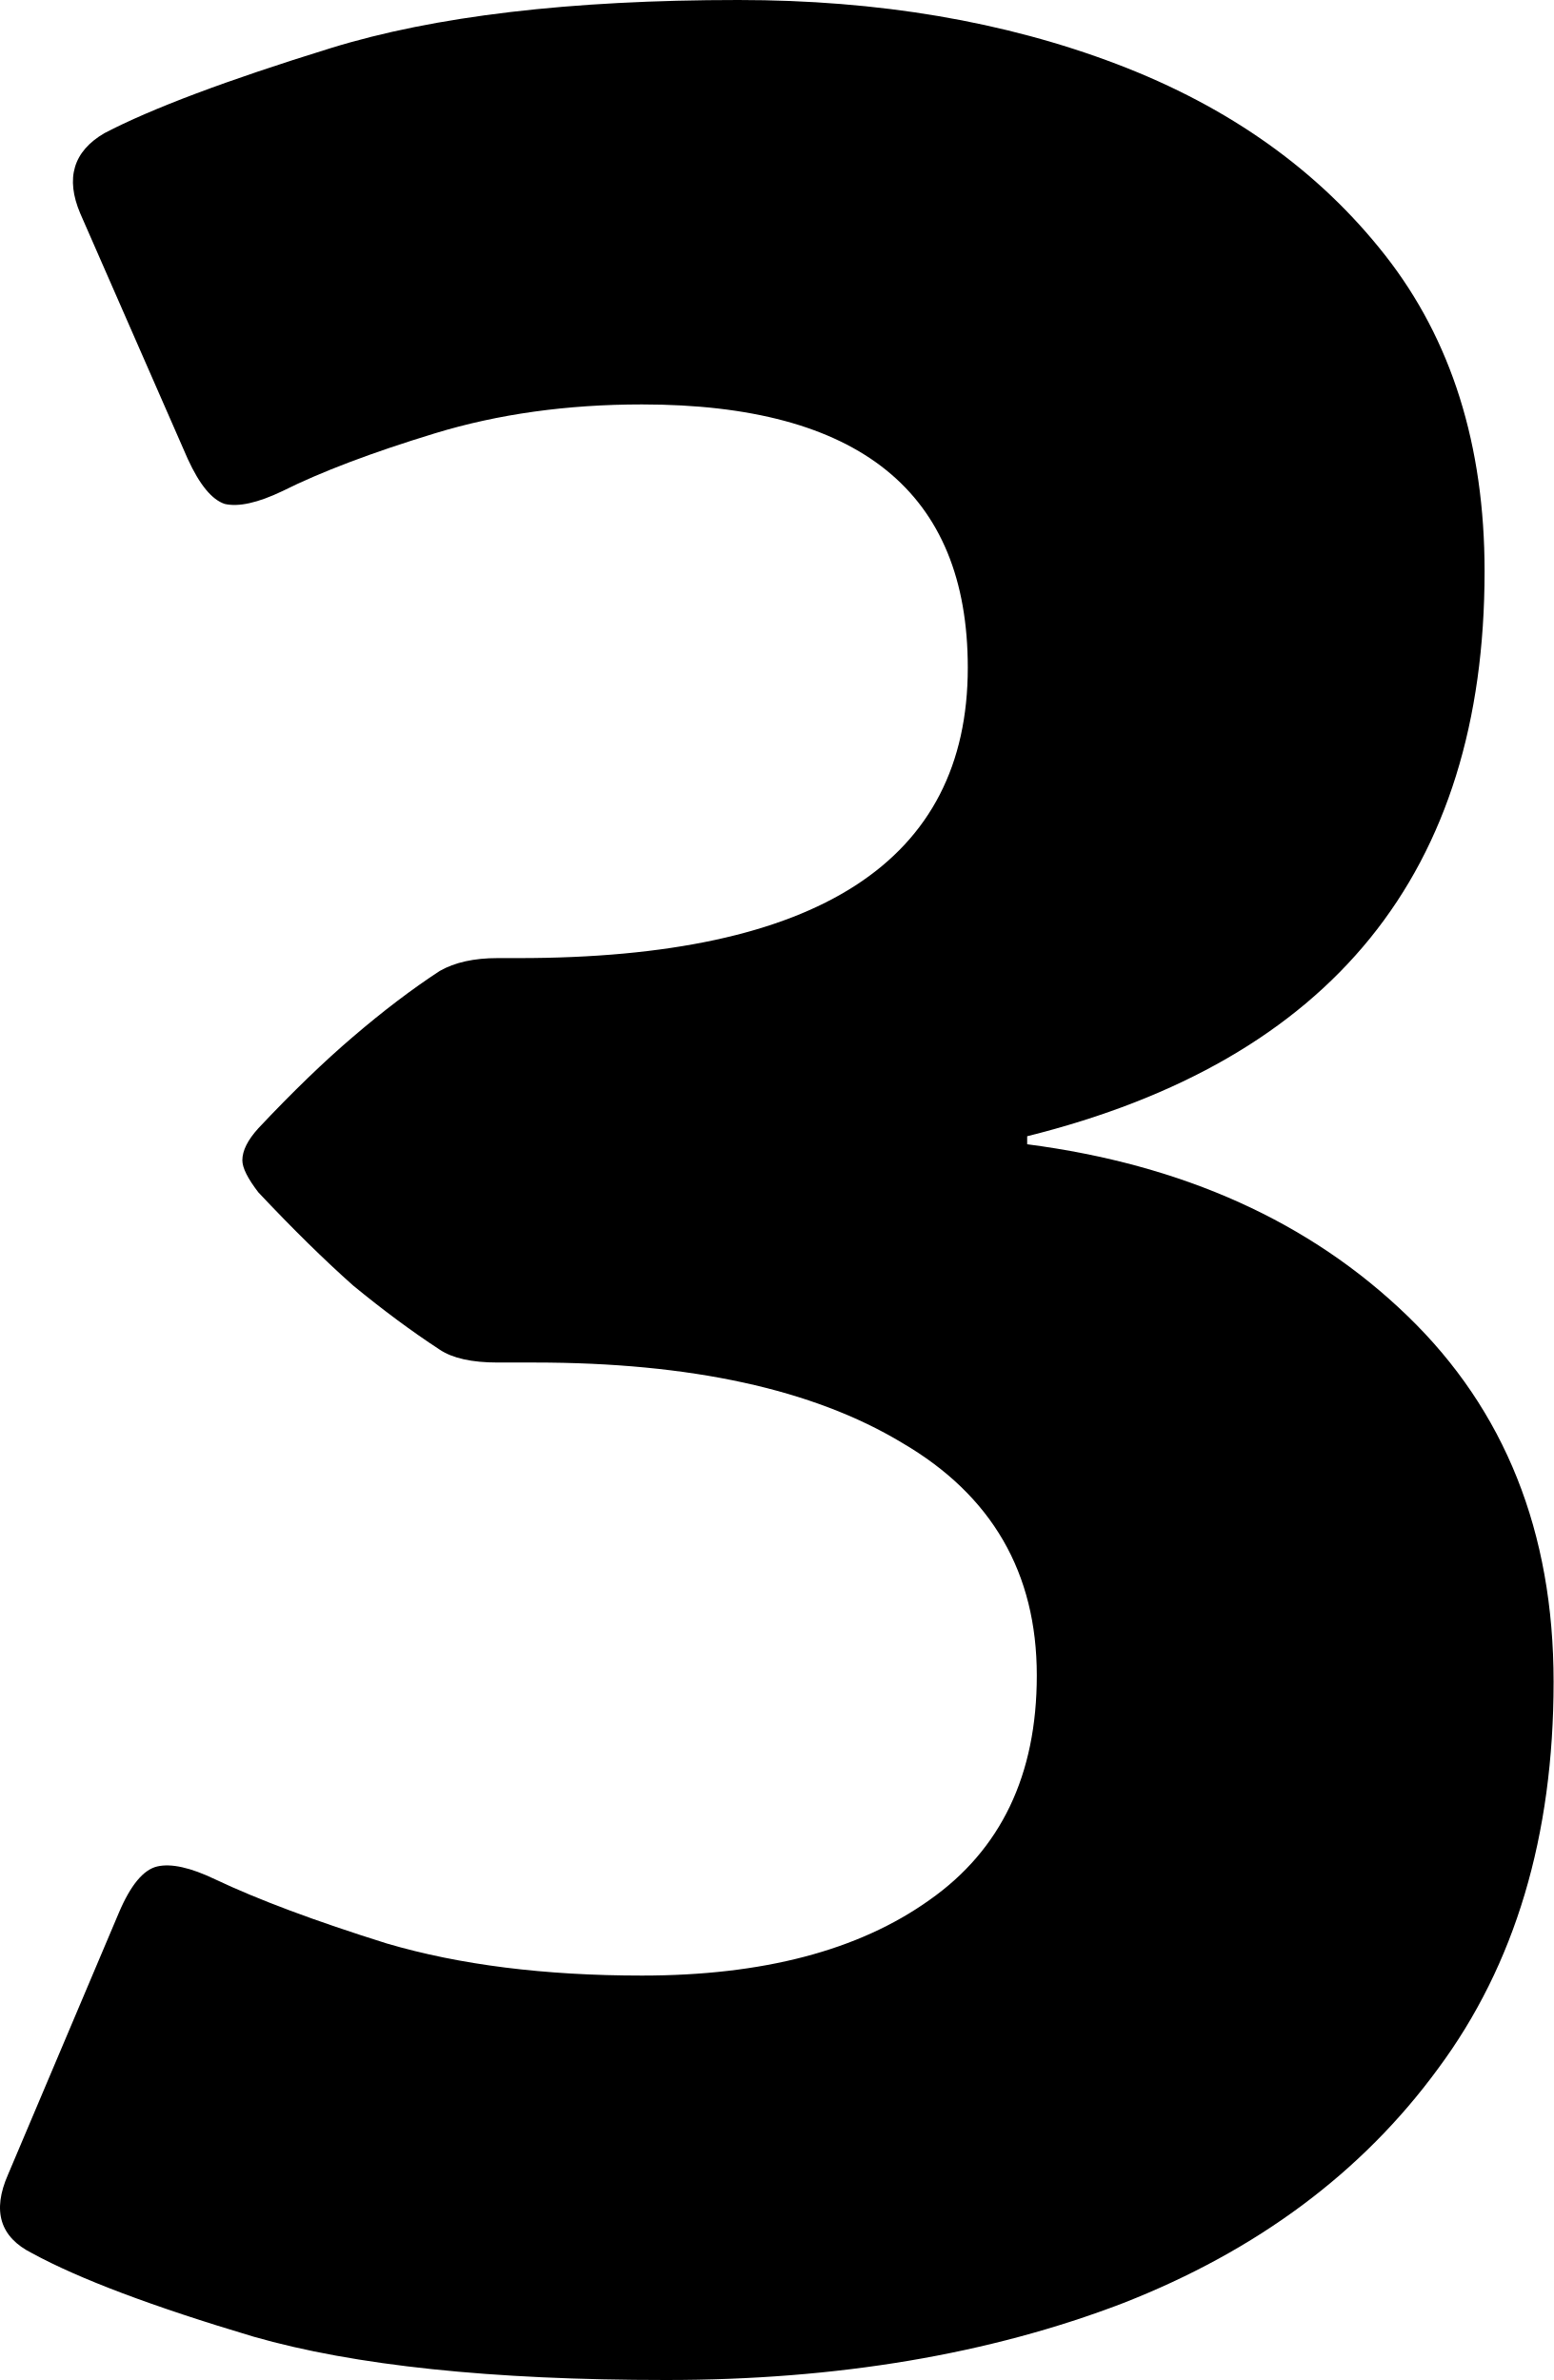
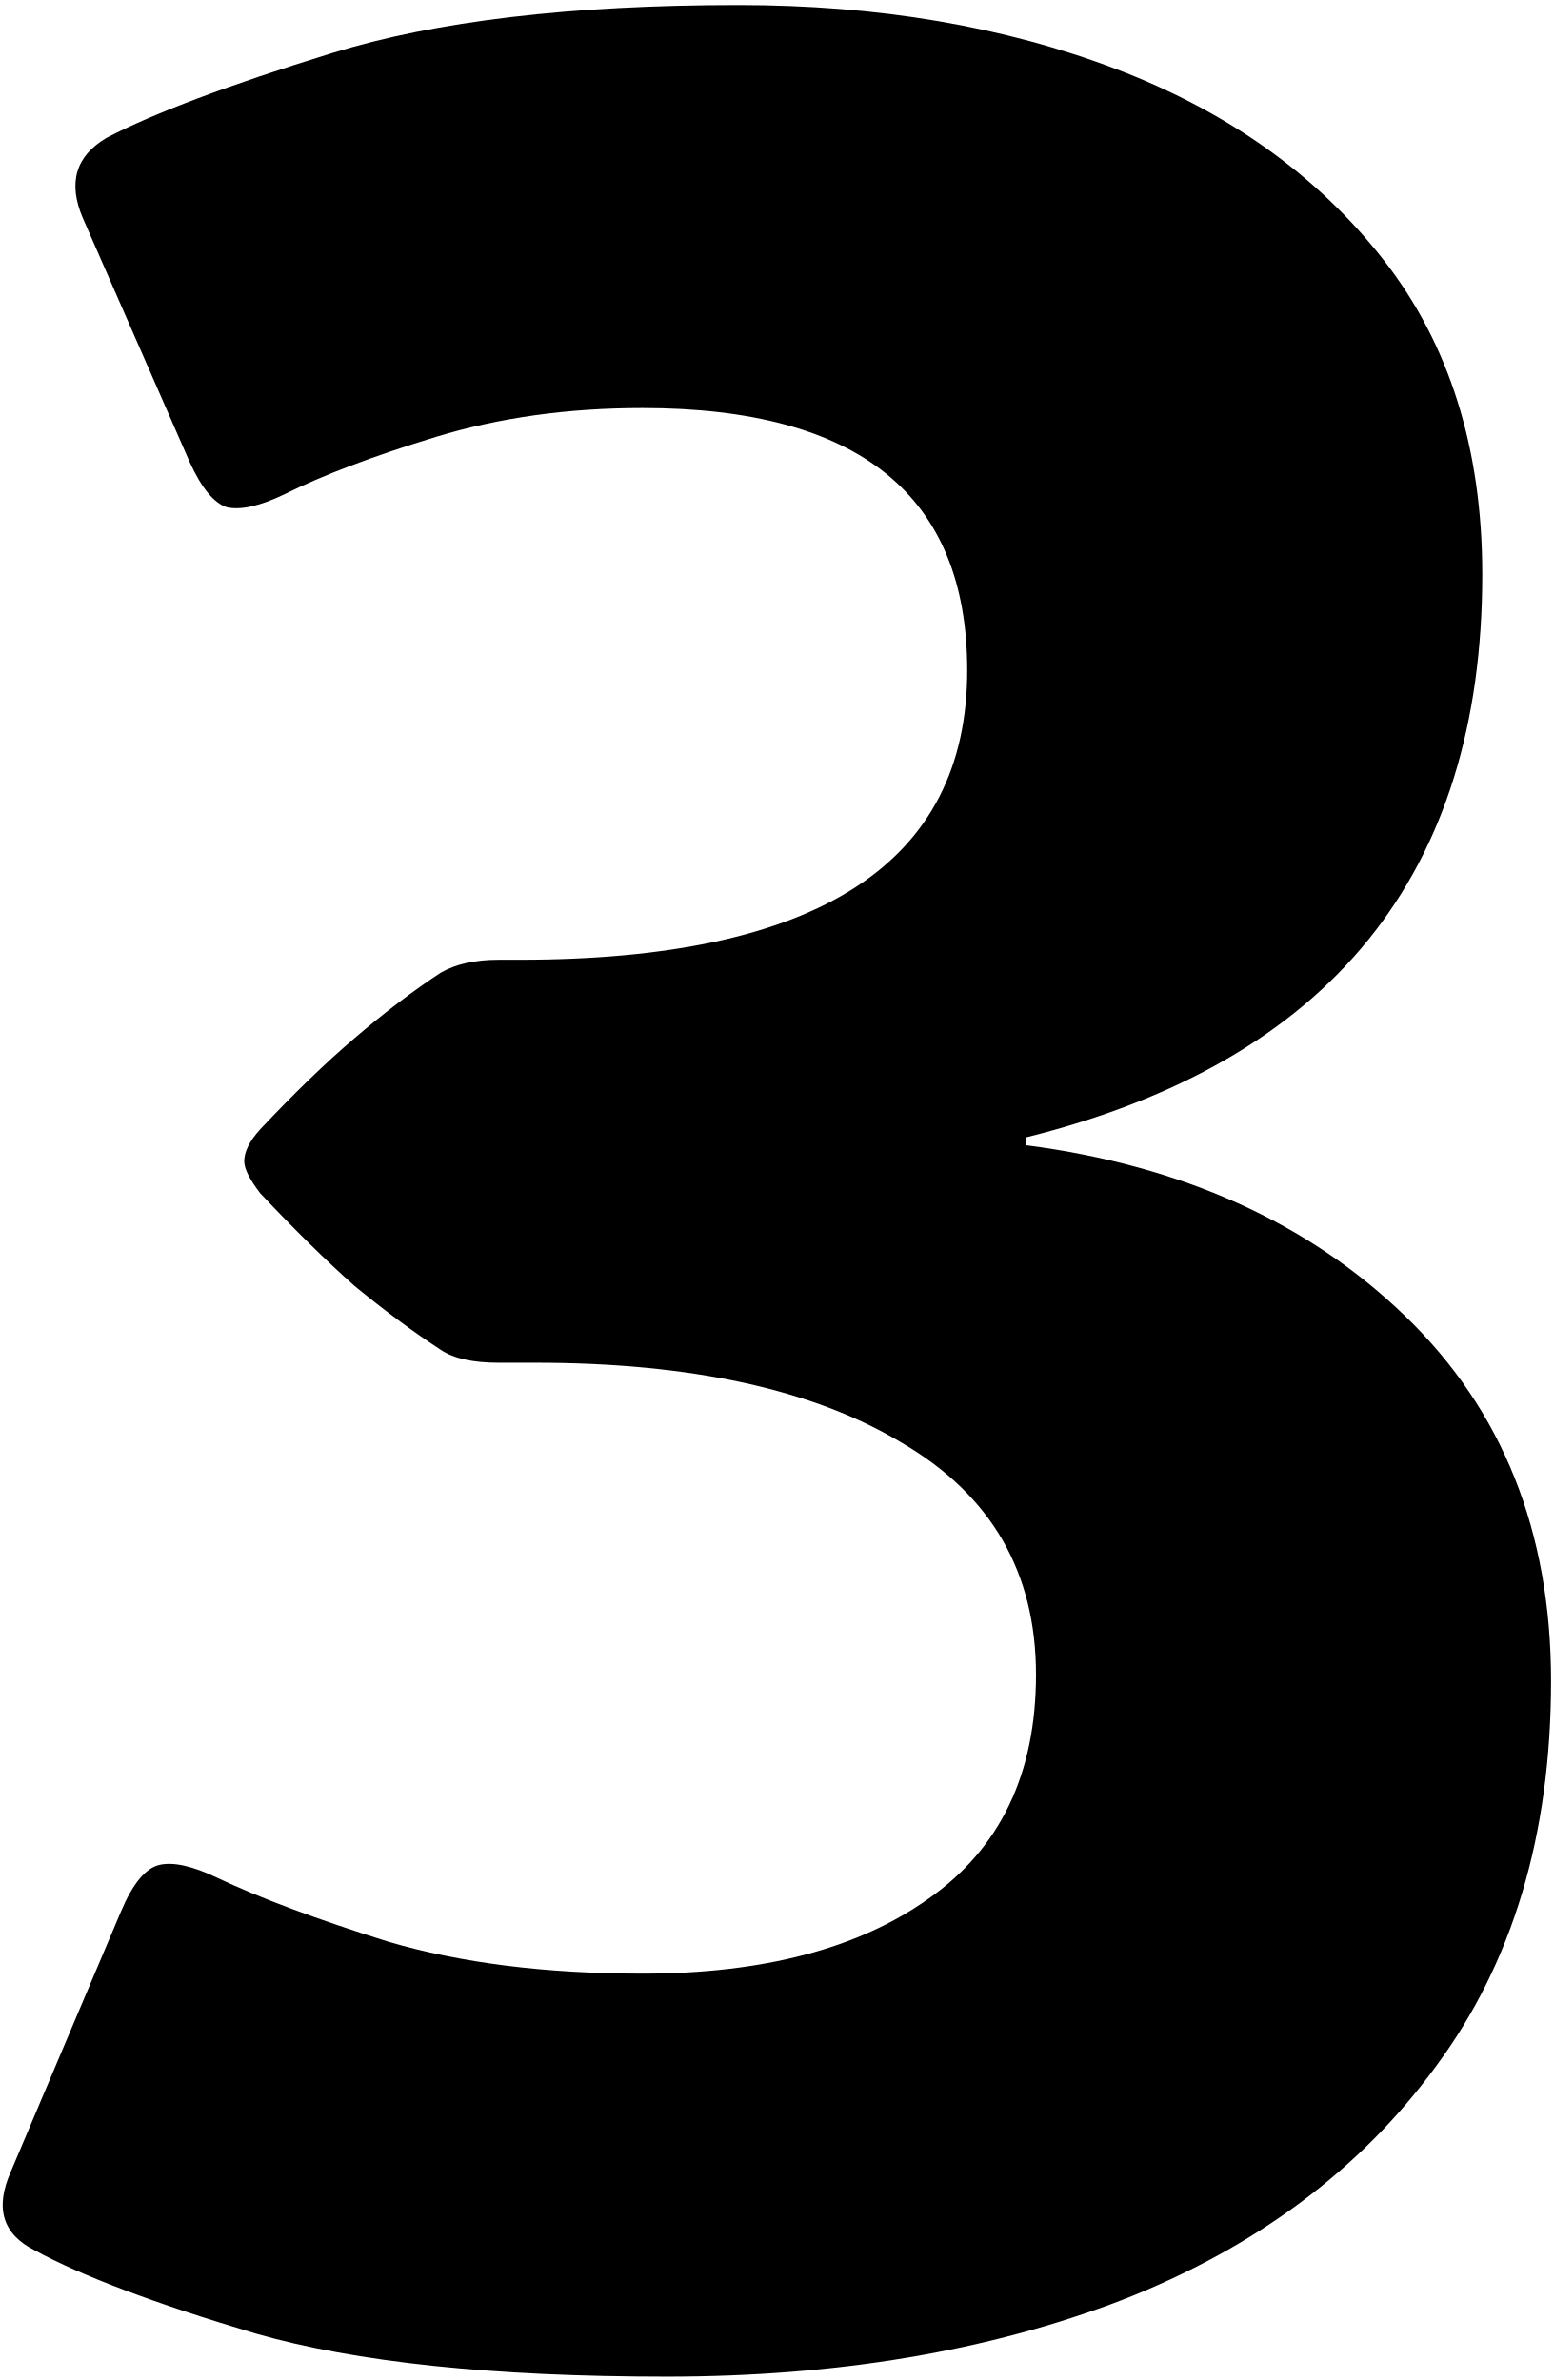
- <svg xmlns="http://www.w3.org/2000/svg" width="248" height="380" viewBox="0 0 248 380" fill="none">
-   <path d="M106.322 380C78.482 380 56.534 377.694 40.479 373.082C24.424 368.298 12.639 363.857 5.124 359.757C0 357.195 -1.281 353.01 1.281 347.202L18.959 305.435C20.837 300.993 22.887 298.517 25.107 298.004C27.328 297.492 30.402 298.175 34.331 300.054C41.163 303.3 50.3 306.716 61.744 310.303C73.358 313.72 86.937 315.428 102.479 315.428C121.78 315.428 137.066 311.414 148.339 303.385C159.782 295.356 165.504 283.399 165.504 267.512C165.504 251.113 158.331 238.728 143.983 230.357C129.807 221.816 110.251 217.546 85.314 217.546H79.421C75.322 217.546 72.248 216.862 70.198 215.496C65.758 212.592 61.146 209.175 56.364 205.246C51.752 201.146 46.714 196.192 41.248 190.384C39.54 188.164 38.686 186.455 38.686 185.26C38.686 183.722 39.54 182.014 41.248 180.135C46.714 174.327 51.752 169.458 56.364 165.529C61.146 161.43 65.758 157.928 70.198 155.024C72.59 153.657 75.664 152.974 79.421 152.974H82.752C130.576 152.974 154.488 137.514 154.488 106.595C154.488 78.579 137.152 64.572 102.479 64.572C90.523 64.572 79.507 66.109 69.43 69.184C59.353 72.259 51.24 75.334 45.091 78.409C41.163 80.288 38.088 80.971 35.868 80.459C33.818 79.775 31.854 77.384 29.975 73.284L12.81 34.08C10.419 28.442 11.7 24.172 16.653 21.268C24.168 17.339 36.209 12.812 52.777 7.687C69.344 2.562 91.036 0 117.851 0C140.226 0 160.38 3.417 178.314 10.249C196.248 17.082 210.51 27.247 221.099 40.742C231.689 54.237 236.983 71.063 236.983 91.221C236.983 139.222 212.645 169.287 163.967 181.416V182.697C188.904 185.943 209.143 195.082 224.686 210.115C240.229 225.147 248 244.621 248 268.537C248 293.136 241.851 313.72 229.554 330.29C217.427 346.86 200.689 359.33 179.339 367.701C157.989 375.9 133.65 380 106.322 380Z" fill="black" />
+ <svg xmlns="http://www.w3.org/2000/svg" width="295" height="452" viewBox="0 0 295 452" fill="none">
+   <path d="M126.553 451.362C93.55 451.362 67.532 448.629 48.499 443.162C29.467 437.493 15.496 432.229 6.587 427.369C0.513 424.332 -1.006 419.372 2.031 412.487L22.987 362.982C25.215 357.718 27.644 354.782 30.276 354.175C32.909 353.567 36.553 354.377 41.21 356.604C49.309 360.451 60.141 364.501 73.707 368.753C87.475 372.802 103.572 374.827 121.997 374.827C144.877 374.827 162.998 370.069 176.362 360.553C189.927 351.036 196.71 336.863 196.71 318.033C196.71 298.596 188.206 283.916 171.199 273.995C154.393 263.871 131.21 258.809 101.649 258.809H94.663C89.804 258.809 86.159 257.999 83.73 256.38C78.465 252.938 72.999 248.888 67.329 244.231C61.862 239.372 55.889 233.5 49.41 226.616C47.386 223.984 46.373 221.959 46.373 220.542C46.373 218.719 47.386 216.695 49.41 214.468C55.889 207.583 61.862 201.813 67.329 197.156C72.999 192.297 78.465 188.146 83.73 184.704C86.564 183.084 90.209 182.274 94.663 182.274H98.612C155.304 182.274 183.651 163.95 183.651 127.302C183.651 94.097 163.1 77.494 121.997 77.494C107.824 77.494 94.764 79.316 82.819 82.96C70.873 86.605 61.255 90.249 53.966 93.894C49.309 96.121 45.664 96.931 43.032 96.324C40.603 95.514 38.274 92.679 36.047 87.82L15.698 41.352C12.864 34.67 14.382 29.608 20.254 26.166C29.163 21.509 43.437 16.144 63.077 10.07C82.717 3.995 108.432 0.958 140.22 0.958C166.744 0.958 190.636 5.008 211.896 13.107C233.156 21.206 250.062 33.253 262.616 49.248C275.169 65.244 281.446 85.188 281.446 109.08C281.446 165.975 252.593 201.61 194.888 215.986V217.505C224.449 221.352 248.443 232.184 266.868 250.002C285.293 267.819 294.505 290.902 294.505 319.248C294.505 348.404 287.216 372.802 272.638 392.442C258.263 412.082 238.42 426.863 213.111 436.784C187.801 446.503 158.949 451.362 126.553 451.362Z" fill="black" />
</svg>
